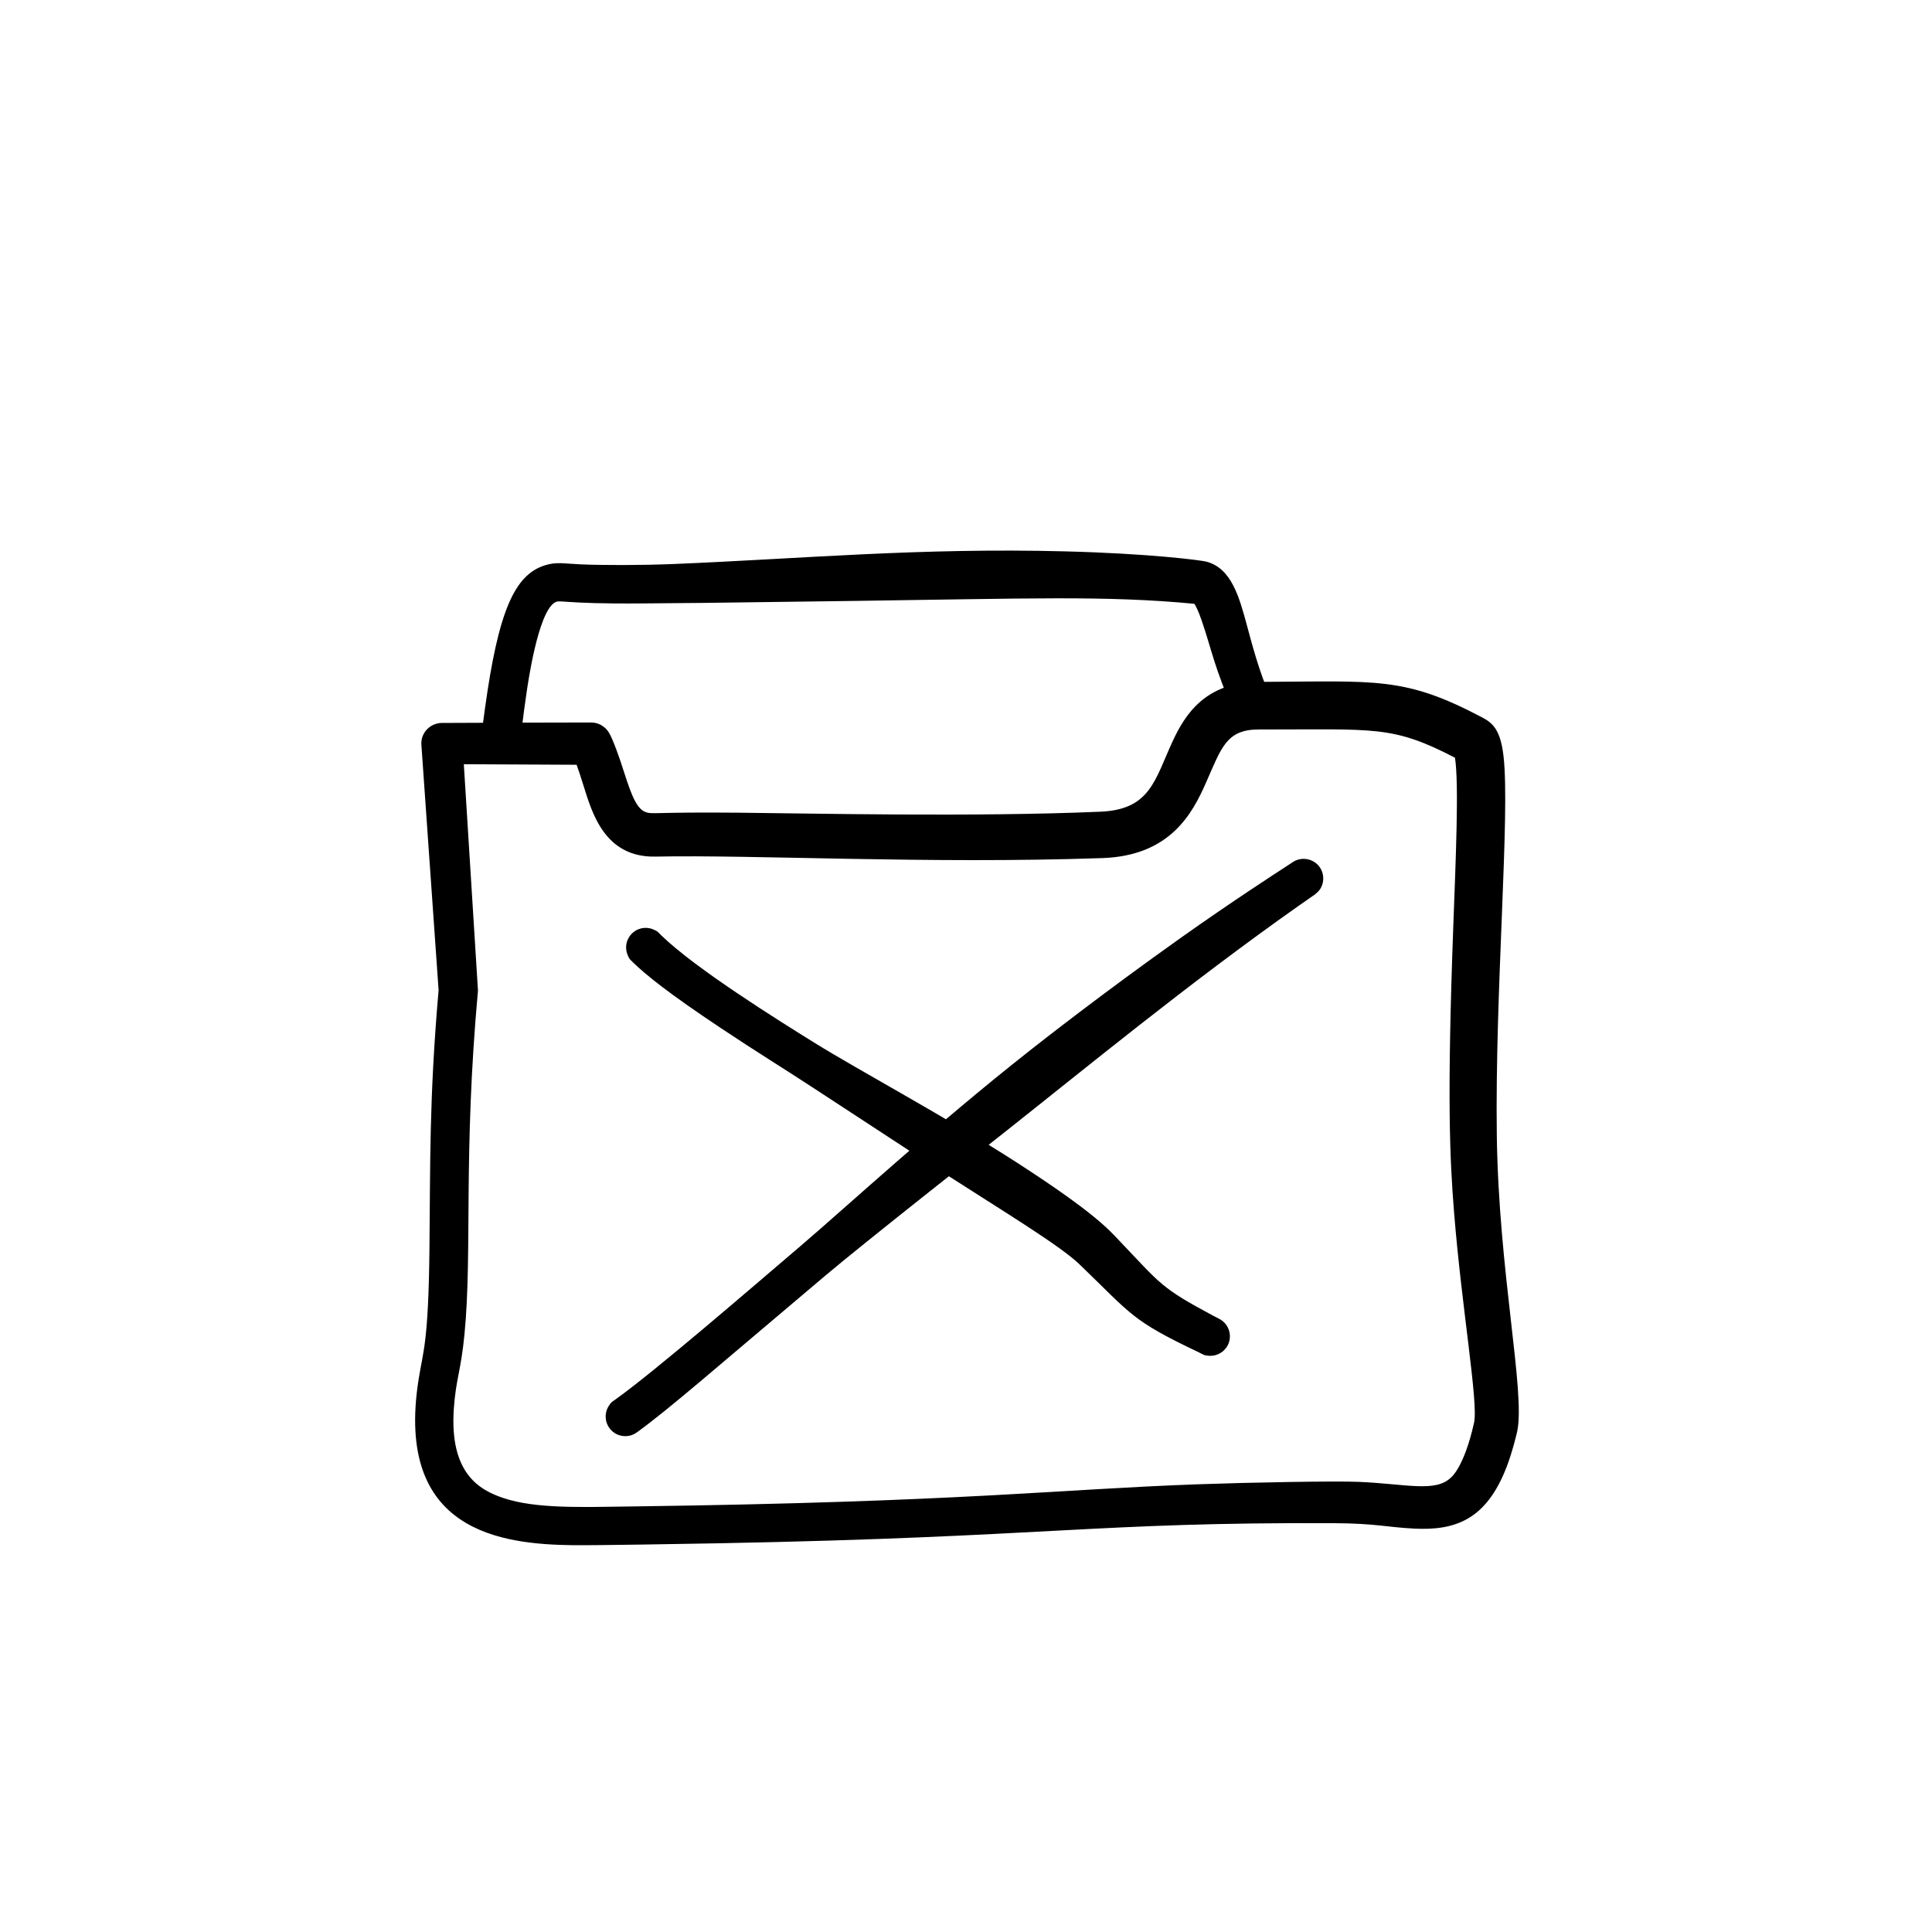
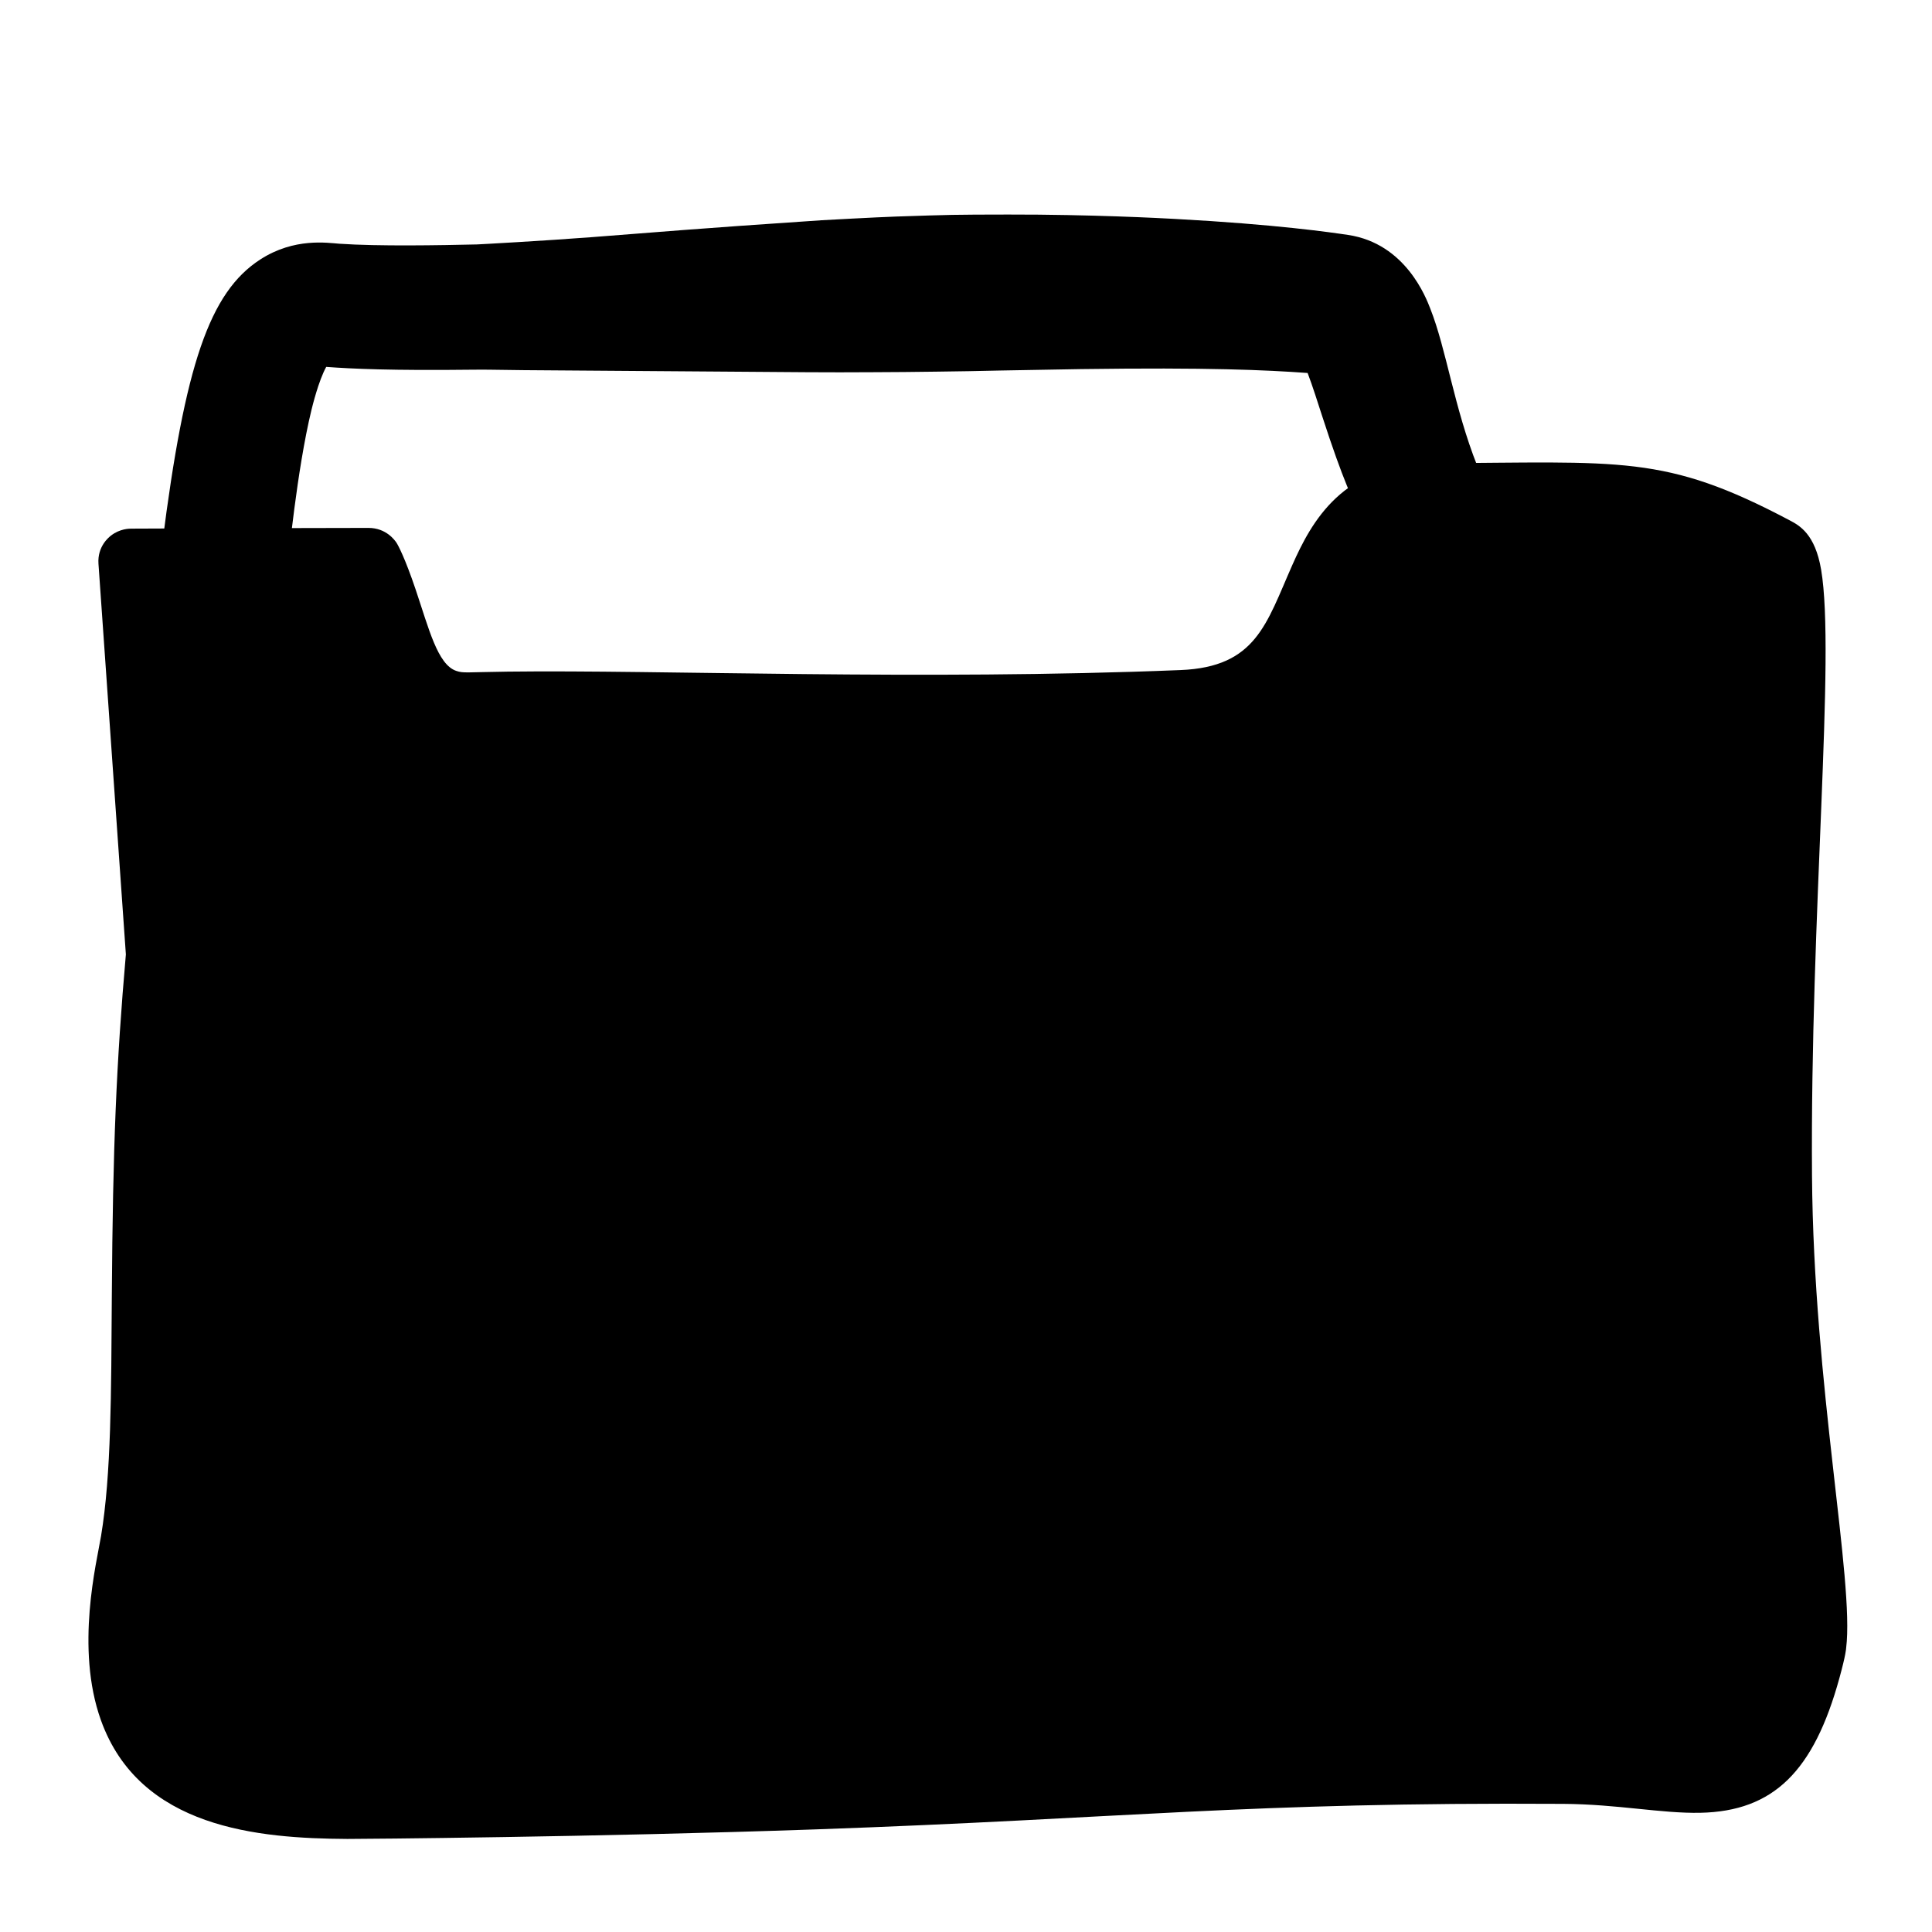
<svg xmlns="http://www.w3.org/2000/svg" width="100%" height="100%" viewBox="0 0 529 529" version="1.1" xml:space="preserve" style="fill-rule:evenodd;clip-rule:evenodd;stroke-linejoin:round;stroke-miterlimit:2;">
  <g transform="matrix(1,0,0,1,-1528,0)">
    <g id="Folder__icon" transform="matrix(1,0,0,1,-0.962497,0)">
      <rect x="1528.962" y="0" width="528.742" height="528.742" style="fill:none;" />
-       <g transform="matrix(1.616363,0,0,1.727749,842.0282,-2562.974)">
-         <path d="M499.285,1640.333C498.328,1627.382 497.329,1614.434 496.372,1601.483C496.244,1599.743 497.499,1598.829 497.706,1598.678C498.645,1597.994 499.651,1597.99 499.831,1597.989C508.245,1597.95 516.66,1597.927 525.074,1597.917C526.976,1597.915 527.894,1599.173 528.046,1599.38C528.798,1600.41 530.057,1603.949 530.202,1604.356C531.522,1608.065 532.491,1611.58 534.433,1612.144C535.641,1612.495 535.682,1612.089 550.248,1612.214C562.501,1612.319 589.944,1612.917 611.415,1612.054C619.865,1611.714 620.602,1607.009 623.641,1600.876C625.701,1596.718 629.153,1591.515 638.186,1591.483C658.279,1591.412 662.814,1590.548 676.183,1597.175C677.898,1598.025 679.191,1599.165 679.689,1603.308C680.806,1612.62 678.222,1640.369 678.544,1663.326C678.848,1684.93 683.411,1704.001 682.001,1710.256C681.94,1710.526 681.211,1713.464 680.188,1715.937C676.746,1724.257 671.536,1725.99 664.583,1725.668C659.89,1725.451 658.046,1724.84 650.993,1724.809C610.436,1724.635 602.819,1726.994 546.768,1727.993C541.135,1728.093 525.652,1728.339 522.075,1728.297C510.056,1728.155 491.823,1726.254 495.891,1702.073C496.673,1697.422 497.556,1696.279 497.734,1681.518C497.896,1668.018 497.666,1657.746 499.285,1640.333ZM505.955,1640.399C503.422,1666.473 505.024,1681.736 503.675,1694.82C503.058,1700.797 502.23,1701.868 501.871,1706.597C501.09,1716.887 506.19,1719.563 510.287,1720.831C515.783,1722.532 523.218,1722.267 532.155,1722.155C588.135,1721.455 603.527,1719.467 627.975,1718.642C636.62,1718.351 651.232,1718.097 655.233,1718.262C663.216,1718.59 668.201,1719.978 670.802,1717.552C670.816,1717.539 673.004,1715.974 674.69,1708.893C675.444,1705.725 672.617,1690.835 671.311,1675.626C670.575,1667.052 670.099,1657.519 671.163,1630.462C671.58,1619.858 672.16,1607.602 671.458,1603.497C660.767,1598.325 658.055,1599.043 638.21,1599.026C632.715,1599.021 631.898,1601.924 629.279,1607.461C626.977,1612.329 623.235,1619.036 611.72,1619.406C581.99,1620.362 553.063,1618.856 536.012,1619.17C527.424,1619.328 525.292,1612.246 523.867,1608.025C523.321,1606.407 522.994,1605.45 522.666,1604.616L503.558,1604.529L505.955,1640.399Z" />
+       <g transform="matrix(2.575649,0,0,2.75314,277.4437,-4254.741)">
+         <path d="M502.62,1640.362C499.838,1668.645 502.265,1687.748 499.563,1700.176C494.512,1723.413 509.199,1725.427 525.074,1725.266C603.418,1724.471 605.221,1721.508 652.08,1721.508C666.711,1721.509 673.998,1726.969 678.323,1709.671C679.61,1704.522 674.846,1684.143 674.565,1662.373C674.193,1633.544 677.712,1602.275 674.565,1600.702C661.772,1594.305 658.162,1595.255 638.198,1595.255C622.276,1595.255 630.354,1615.082 611.568,1615.73C580.957,1616.785 551.947,1615.32 535.932,1615.73C528.281,1615.926 528.404,1607.927 525.074,1601.267L499.831,1601.267L502.62,1640.362Z" />
+         <path d="M499.285,1640.333C498.328,1627.382 497.329,1614.434 496.372,1601.483C496.244,1599.743 497.499,1598.829 497.706,1598.678C498.645,1597.994 499.651,1597.99 499.831,1597.989C508.245,1597.95 516.66,1597.927 525.074,1597.917C526.976,1597.915 527.894,1599.173 528.046,1599.38C528.214,1599.612 528.953,1600.891 530.083,1604.024C531.496,1607.941 532.424,1611.513 534.406,1612.136C535.193,1612.383 535.39,1612.263 539.886,1612.21C556.028,1612.018 583.784,1613.106 611.415,1612.054C619.44,1611.748 620.518,1607.448 623.281,1601.619C625.332,1597.292 628.663,1591.517 638.186,1591.483C658.314,1591.411 662.819,1590.552 676.183,1597.175C677.199,1597.679 678.86,1598.516 679.503,1602.071C681.042,1610.575 678.33,1636.345 678.533,1662.328C678.697,1683.267 683.048,1702.581 682.162,1709.321C682.15,1709.417 682.14,1709.95 681.442,1712.318C678.724,1721.55 674.464,1725.553 666.66,1725.702C662.522,1725.781 657.848,1724.847 652.075,1724.815C618.292,1724.624 605.683,1726.267 572.606,1727.353C549.378,1728.115 524.153,1728.31 522.833,1728.303C513.378,1728.253 500.755,1727.257 496.631,1716.49C493.881,1709.31 496.19,1700.752 496.645,1698.186C497.737,1692.041 497.723,1683.993 497.792,1674.317C497.899,1659.338 498.277,1651.16 499.285,1640.333ZM505.955,1640.399C504.212,1658.327 504.488,1669.277 504.273,1682.45C504.107,1692.639 503.594,1696.842 502.697,1701.041C499.608,1715.504 505.064,1719.033 509.665,1720.629C515.199,1722.549 523.193,1722.262 530.417,1722.176C578.284,1721.607 598.028,1720.073 614.62,1719.219C620.044,1718.94 632.56,1718.296 652.084,1718.202C661.163,1718.158 667.351,1720.087 670.353,1717.92C671.503,1717.09 673.193,1715.058 674.692,1708.885C675.219,1706.713 673.845,1697.395 672.924,1690.233C670.766,1673.435 670.359,1664.973 670.606,1649.412C670.929,1629.021 672.45,1609.346 671.463,1603.499C660.775,1598.328 658.083,1599.044 638.21,1599.026C633.091,1599.022 632.058,1601.462 629.623,1606.726C627.289,1611.771 623.713,1619.02 611.72,1619.406C581.92,1620.364 552.219,1618.844 536.022,1619.17C527.906,1619.333 525.572,1612.937 524.298,1609.288C523.627,1607.364 523.23,1606.044 522.665,1604.616L503.558,1604.529L505.955,1640.399Z" />
      </g>
-       <g transform="matrix(1.616363,0,0,1.727749,842.0282,-2562.974)">
-         <path d="M627.303,1579.105C612.21,1577.766 599.254,1578.281 569.671,1578.65L543.982,1578.966L533.817,1579.047C520.008,1579.162 519.898,1578.381 518.956,1578.908C516.079,1580.519 514.359,1592.12 514.21,1593.039C513.568,1597.017 513.108,1601.051 513.103,1601.067C512.966,1601.456 512.905,1601.876 512.691,1602.233C512.593,1602.396 512.027,1603.338 510.727,1603.687C510.528,1603.74 509.384,1604.048 508.164,1603.408C507.989,1603.316 506.982,1602.788 506.609,1601.57C506.489,1601.177 506.495,1600.757 506.498,1600.348C506.5,1600.049 507.076,1596.132 507.13,1595.766C509.391,1580.395 512.099,1574.567 517.245,1573.022C519.25,1572.42 520.488,1572.741 523.402,1572.859C526.836,1572.998 533.36,1573.018 538.957,1572.806C560.474,1571.991 580.651,1570.194 605.436,1570.797C619.956,1571.15 628.412,1572.213 629.268,1572.409C633.594,1573.403 634.93,1578.095 636.212,1582.511C636.984,1585.171 638.323,1590.083 640.213,1593.89C640.299,1594.063 640.79,1595.052 640.32,1596.265C640.175,1596.639 639.951,1596.995 639.666,1597.289C639.527,1597.432 638.726,1598.256 637.328,1598.312C635.975,1598.365 635.122,1597.639 634.973,1597.513C634.269,1596.913 634.345,1596.852 633.951,1596.041C630.758,1589.467 630.205,1586.244 628.55,1581.758C627.939,1580.102 627.538,1579.415 627.303,1579.105Z" />
+       <g transform="matrix(2.575649,0,0,2.75314,277.4437,-4254.741)">
+         <path d="M520.584,1581.903C519.774,1583.27 519.106,1585.838 519.015,1586.186C517.458,1592.166 516.55,1601.325 516.51,1601.437C516.232,1602.228 516.11,1603.085 515.674,1603.812C515.251,1604.517 514.66,1605.149 513.983,1605.651C513.305,1606.152 512.513,1606.545 511.683,1606.767C511.676,1606.769 509.019,1606.98 509.016,1606.979C508.168,1606.72 507.252,1606.607 506.474,1606.2C505.719,1605.805 505.044,1605.253 504.507,1604.619C503.971,1603.985 503.552,1603.243 503.315,1602.466C502.871,1601.011 502.954,1600.985 503.157,1599.484C505.562,1581.7 508.177,1574.485 513.571,1571.221C517.199,1569.025 520.732,1569.573 521.991,1569.654C526.139,1569.921 532.698,1569.809 536.602,1569.724C536.814,1569.72 543.861,1569.356 548.789,1569.002C556.399,1568.457 559.188,1568.203 573.22,1567.319C573.278,1567.315 579.069,1567.016 581.155,1566.951C587.112,1566.767 587.111,1566.76 593.072,1566.751C601.932,1566.738 609.367,1567.114 610.782,1567.185C621.632,1567.733 627.394,1568.527 629.207,1568.778C635.363,1569.631 637.526,1575.097 637.939,1576.071C639.679,1580.179 640.471,1585.905 642.949,1591.748C643.136,1592.189 643.313,1592.5 643.321,1592.53C643.529,1593.341 643.907,1594.129 643.945,1594.962C643.981,1595.77 643.834,1596.598 643.539,1597.358C643.245,1598.118 642.791,1598.841 642.21,1599.439C642.205,1599.444 640.062,1600.93 640.059,1600.931C639.193,1601.127 638.351,1601.481 637.461,1601.517C636.598,1601.552 635.713,1601.414 634.9,1601.139C634.088,1600.863 633.314,1600.438 632.676,1599.894C631.45,1598.849 631.514,1598.781 630.828,1597.369C629.702,1595.051 628.762,1593.438 626.453,1586.777C626.02,1585.526 625.43,1583.777 624.913,1582.509C620.449,1582.209 614.385,1581.949 600.808,1582.122C599.458,1582.14 592.944,1582.251 592.26,1582.263C588.86,1582.321 588.861,1582.345 585.46,1582.376C582.029,1582.407 582.031,1582.425 578.6,1582.432C575.173,1582.438 575.174,1582.455 571.747,1582.433L541.597,1582.227C537.952,1582.195 537.954,1582.162 536.084,1582.183C527.548,1582.276 523.332,1582.094 520.584,1581.903Z" />
      </g>
-       <g transform="matrix(1.616363,0,0,1.727749,842.0282,-2562.974)">
-         <path d="M648.588,1620.902C648.701,1621.061 649.351,1621.969 649.082,1623.236C649,1623.626 648.836,1624.01 648.601,1624.342C648.359,1624.682 648.007,1624.944 647.679,1625.214C647.629,1625.255 647.61,1625.23 644.898,1627.02C626.14,1639.402 609.012,1652.61 594.715,1663.186C591.24,1665.756 571.588,1680.217 564.854,1685.53C545.929,1700.46 538.482,1706.613 532.841,1710.438C531.734,1711.19 530.558,1711.005 530.357,1710.973C529.938,1710.908 529.523,1710.766 529.162,1710.556C527.974,1709.864 527.71,1708.779 527.665,1708.591C527.365,1707.357 527.974,1706.438 528.079,1706.279C528.538,1705.588 528.599,1705.632 529.306,1705.158C536.006,1700.664 551.633,1688.038 560.622,1680.862C568.513,1674.564 583.465,1661.666 599.356,1649.965C601.379,1648.475 611.689,1640.883 625.154,1631.95C633.683,1626.291 641.402,1621.618 642.836,1620.75C643.41,1620.402 643.408,1620.403 643.976,1620.047C644.145,1619.941 645.116,1619.334 646.471,1619.585C647.825,1619.836 648.475,1620.744 648.588,1620.902Z" />
+       <g transform="matrix(2.575649,0,0,2.75314,277.4437,-4254.741)">
+         <path d="M648.59,1620.904C648.703,1621.063 649.351,1621.971 649.081,1623.238C648.998,1623.628 648.835,1624.012 648.599,1624.343C648.357,1624.684 648.004,1624.946 647.675,1625.216C647.633,1625.251 640.571,1629.661 625.958,1640.1C615.159,1647.813 607.259,1653.907 594.715,1663.186C591.211,1665.778 571.591,1680.215 564.854,1685.53C546.036,1700.375 538.33,1706.731 532.839,1710.44C531.73,1711.189 530.558,1711.005 530.357,1710.974C529.938,1710.908 529.523,1710.766 529.162,1710.556C527.975,1709.864 527.71,1708.778 527.664,1708.59C527.364,1707.355 527.973,1706.438 528.079,1706.278C528.537,1705.588 528.599,1705.631 529.305,1705.158C535.97,1700.689 551.293,1688.309 560.622,1680.862C561.216,1680.388 561.228,1680.403 571.575,1671.884C589.954,1656.752 597.716,1651.007 609.433,1642.701C614.984,1638.766 621.547,1634.361 622.61,1633.648C633.566,1626.295 642.563,1620.932 643.977,1620.047C644.146,1619.941 645.117,1619.333 646.473,1619.585C647.828,1619.838 648.477,1620.746 648.59,1620.904Z" />
      </g>
-       <g transform="matrix(2.083333,0,0,2.083333,728.1246,-3176.455)">
-         <path d="M545.778,1701.475C545.707,1701.615 545.303,1702.422 544.29,1702.759C543.978,1702.863 543.64,1702.91 543.312,1702.887C542.57,1702.835 542.593,1702.737 541.923,1702.418C533.073,1698.203 533.242,1697.574 526.279,1690.868C523.714,1688.398 516.37,1683.963 508.379,1678.823C506.992,1677.932 503.931,1675.963 491.121,1667.565C487.479,1665.178 483.901,1662.995 479.05,1659.758C472.288,1655.248 469.332,1652.873 467.57,1651.156C467.137,1650.734 467.111,1650.743 466.881,1650.183C466.482,1649.215 466.822,1648.389 466.881,1648.246C467.292,1647.246 468.143,1646.897 468.29,1646.836C469.257,1646.439 470.083,1646.778 470.227,1646.836C470.9,1647.113 470.854,1647.191 471.379,1647.696C475.944,1652.085 486.443,1658.639 491.504,1661.786C497.043,1665.229 509.292,1671.833 518.056,1677.499C528.468,1684.231 530.175,1686.363 531.667,1687.926C536.954,1693.464 536.955,1693.946 543.856,1697.626C544.276,1697.85 544.275,1697.848 544.631,1698.026C544.772,1698.097 545.579,1698.501 545.916,1699.514C546.252,1700.527 545.848,1701.334 545.778,1701.475Z" />
+       <g transform="matrix(3.319758,0,0,3.319758,95.94028,-5232.313)">
+         <path d="M545.778,1701.473C545.708,1701.614 545.305,1702.421 544.292,1702.759C543.98,1702.863 543.642,1702.91 543.314,1702.887C542.572,1702.836 542.594,1702.737 541.923,1702.418C533.634,1698.471 533.348,1697.753 527.204,1691.766C526.195,1690.783 525.421,1689.821 519.653,1686.029C516.508,1683.962 515.184,1683.197 508.379,1678.824C501.19,1674.204 490.916,1667.395 488.82,1666.072C473.137,1656.169 469.417,1652.97 467.447,1651.035C466.693,1650.295 466.693,1649.372 466.693,1649.214C466.693,1648.886 466.755,1648.55 466.881,1648.246C467.292,1647.247 468.143,1646.897 468.29,1646.836C469.258,1646.439 470.083,1646.777 470.227,1646.836C470.901,1647.113 470.856,1647.19 471.379,1647.696C476.077,1652.245 487.863,1659.527 492.08,1662.143C492.531,1662.423 496.936,1665.004 497.422,1665.283C507.087,1670.844 512.334,1673.786 518.551,1677.82C528.32,1684.159 530.238,1686.435 531.086,1687.319C536.98,1693.459 536.767,1693.845 543.856,1697.626C544.273,1697.849 544.273,1697.847 544.63,1698.026C544.77,1698.096 545.577,1698.5 545.915,1699.513C546.252,1700.525 545.849,1701.332 545.778,1701.473Z" />
      </g>
    </g>
  </g>
</svg>
